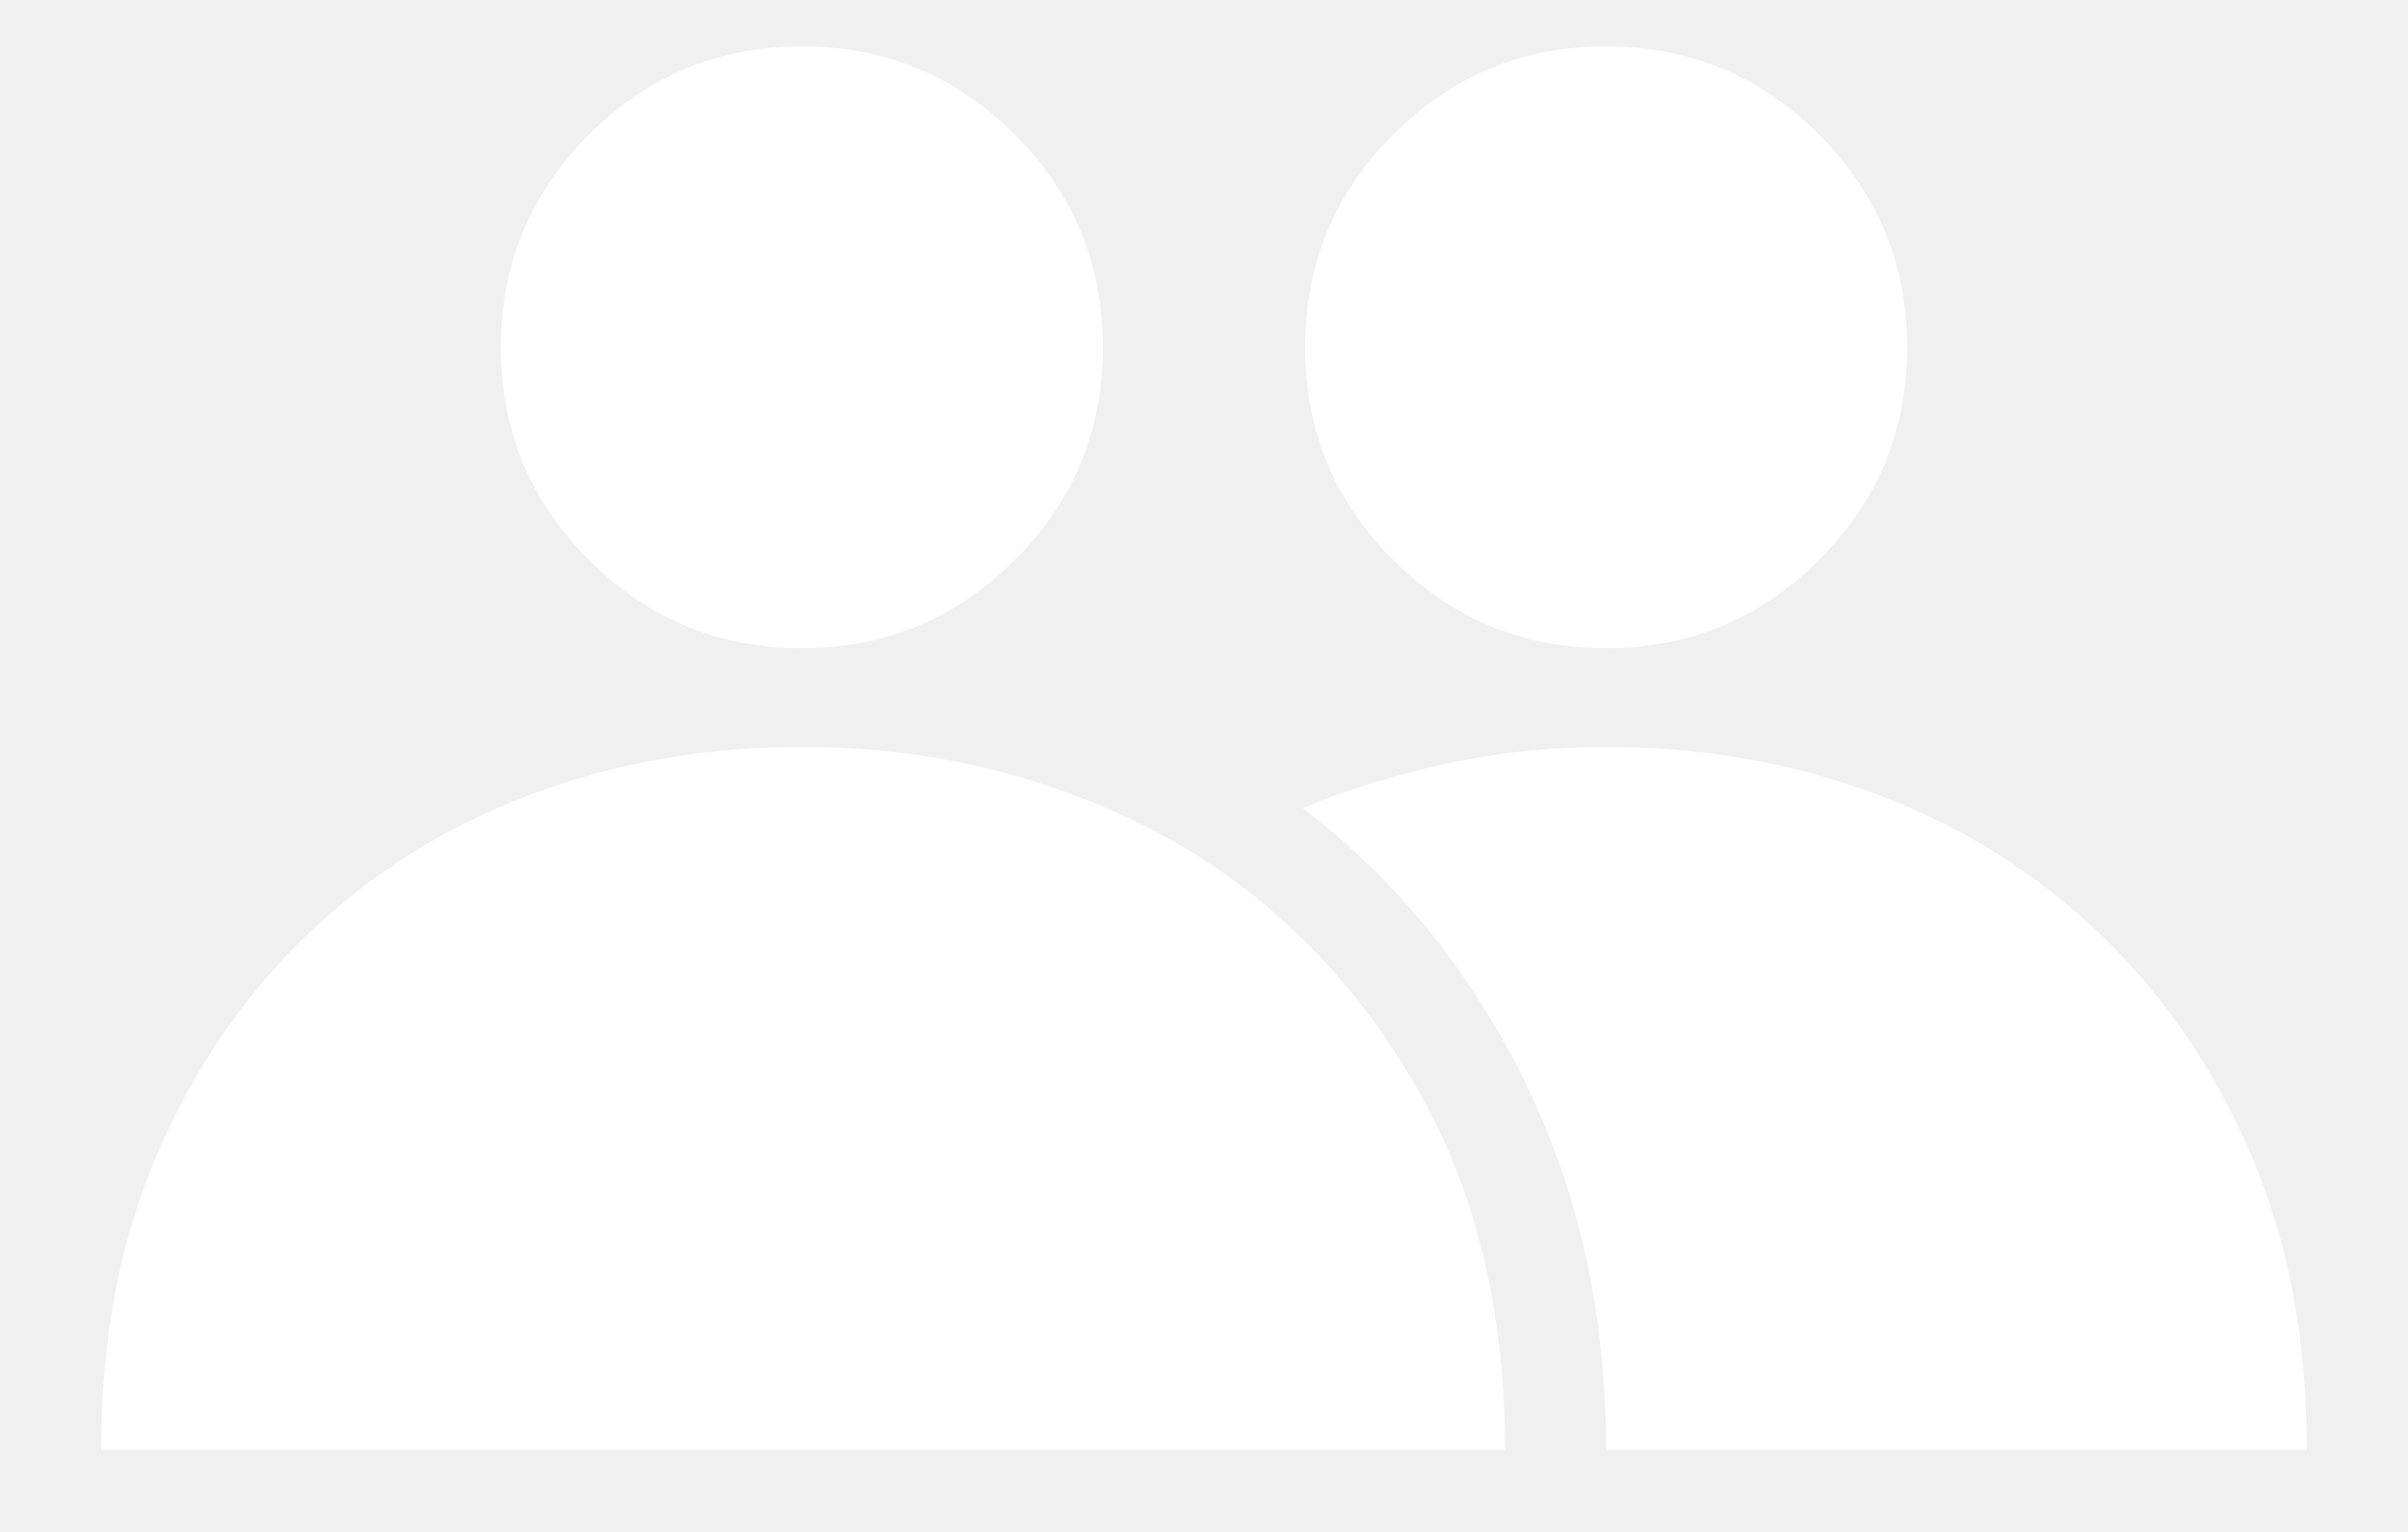
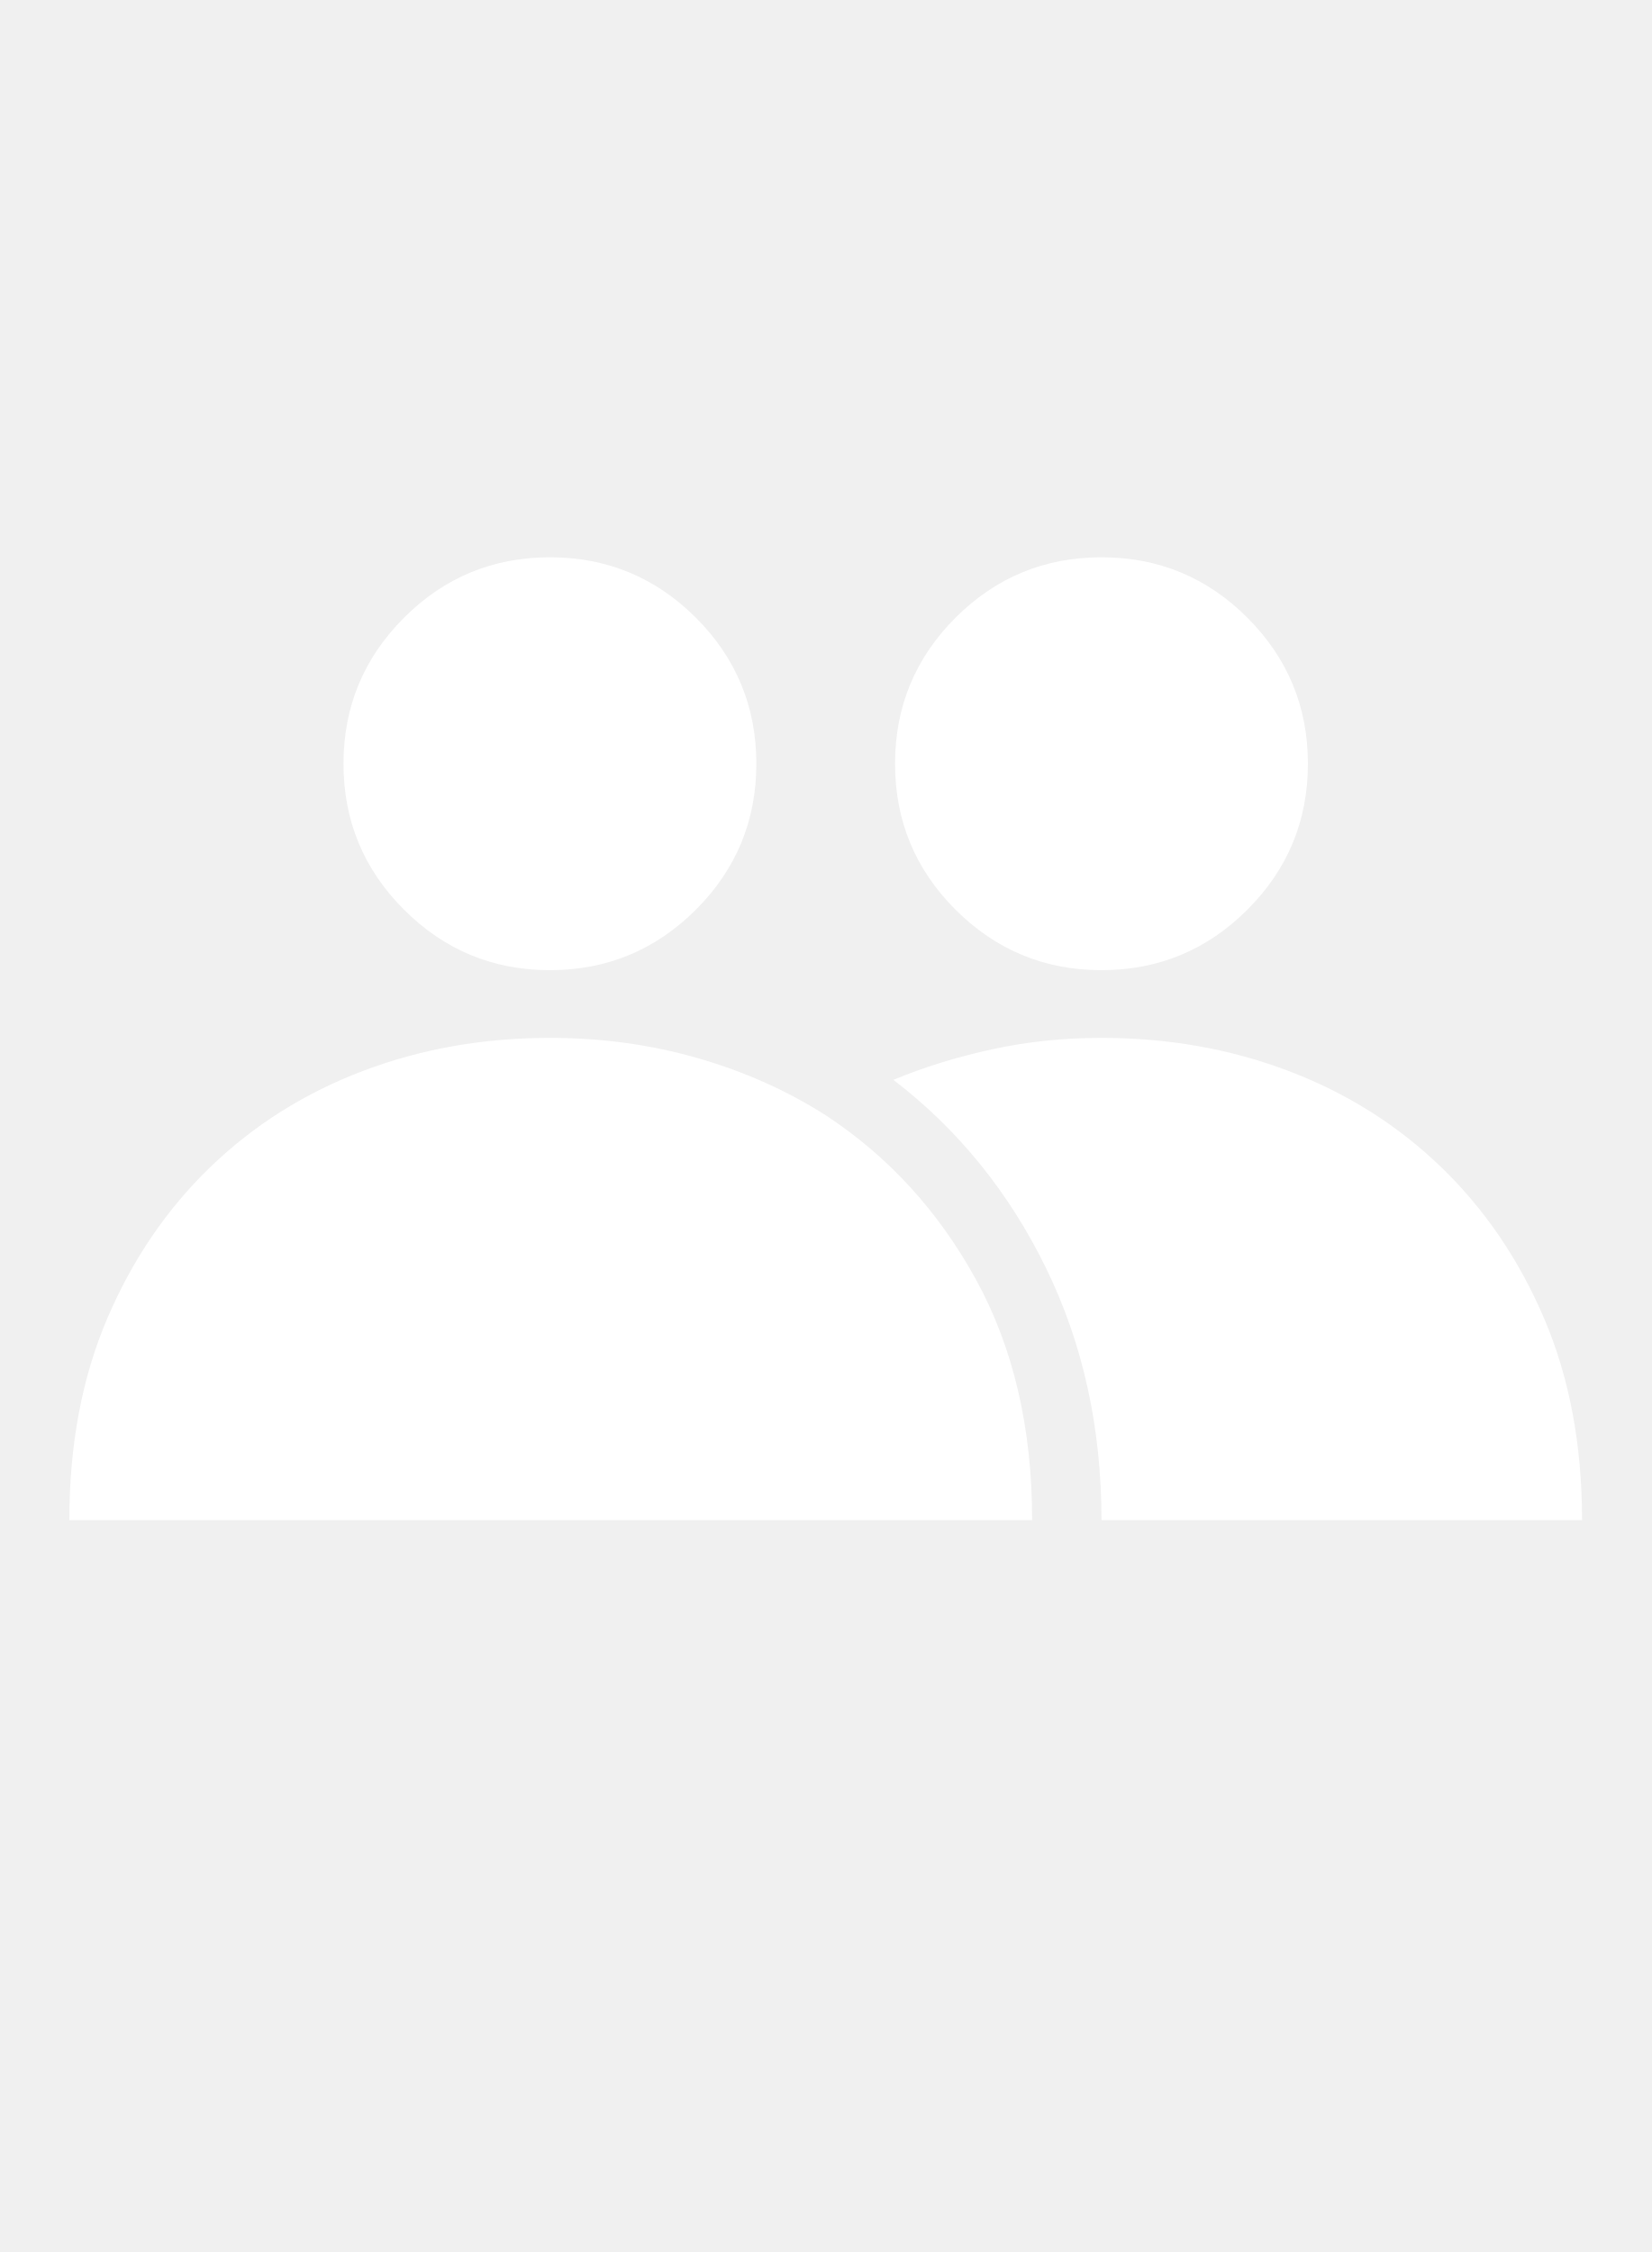
- <svg xmlns="http://www.w3.org/2000/svg" width="22px" height="14px" viewBox="0 0 22 14" version="1.1">
+ <svg xmlns="http://www.w3.org/2000/svg" width="22px" height="30px" viewBox="0 0 22 30" version="1.1">
  <defs />
-   <g id="Page-1" stroke="none" stroke-width="1" fill="none" fill-rule="evenodd">
-     <g id="Group" transform="translate(0, -166)">
-       <g id="mainmenu004" transform="translate(0, 159)">
-         <path d="M10.076,10.174 C10.076,10.933 9.808,11.581 9.271,12.118 C8.733,12.655 8.085,12.924 7.326,12.924 C6.567,12.924 5.919,12.655 5.382,12.118 C4.845,11.581 4.576,10.933 4.576,10.174 C4.576,9.415 4.845,8.767 5.382,8.229 C5.919,7.692 6.567,7.424 7.326,7.424 C8.085,7.424 8.733,7.692 9.271,8.229 C9.808,8.767 10.076,9.415 10.076,10.174 Z M17.424,10.174 C17.424,10.933 17.155,11.581 16.618,12.118 C16.081,12.655 15.433,12.924 14.674,12.924 C13.915,12.924 13.267,12.655 12.729,12.118 C12.192,11.581 11.924,10.933 11.924,10.174 C11.924,9.415 12.192,8.767 12.729,8.229 C13.267,7.692 13.915,7.424 14.674,7.424 C15.433,7.424 16.081,7.692 16.618,8.229 C17.155,8.767 17.424,9.415 17.424,10.174 Z M14.674,13.826 C15.562,13.826 16.393,13.973 17.166,14.267 C17.939,14.56 18.616,14.986 19.196,15.545 C19.776,16.104 20.235,16.777 20.571,17.564 C20.908,18.352 21.076,19.247 21.076,20.25 L14.674,20.25 C14.674,19.018 14.427,17.897 13.933,16.888 C13.438,15.878 12.762,15.044 11.902,14.385 C12.318,14.213 12.758,14.077 13.224,13.977 C13.689,13.876 14.173,13.826 14.674,13.826 Z M11,14.857 C11.831,15.402 12.497,16.129 12.998,17.038 C13.499,17.948 13.75,19.018 13.75,20.25 L0.924,20.25 C0.924,19.247 1.092,18.352 1.429,17.564 C1.765,16.777 2.224,16.104 2.804,15.545 C3.384,14.986 4.061,14.56 4.834,14.267 C5.607,13.973 6.438,13.826 7.326,13.826 C8.014,13.826 8.669,13.916 9.292,14.095 C9.915,14.274 10.484,14.528 11,14.857 Z" id="" fill="#FFFFFF" />
+   <g id="Symbols" stroke="none" stroke-width="1" fill="none" fill-rule="evenodd">
+     <g id="mainmenu004">
+       <g>
+         <path d="M10.076,10.174 C10.076,10.933 9.808,11.581 9.271,12.118 C8.733,12.655 8.085,12.924 7.326,12.924 C6.567,12.924 5.919,12.655 5.382,12.118 C4.845,11.581 4.576,10.933 4.576,10.174 C4.576,9.415 4.845,8.767 5.382,8.229 C5.919,7.692 6.567,7.424 7.326,7.424 C8.085,7.424 8.733,7.692 9.271,8.229 C9.808,8.767 10.076,9.415 10.076,10.174 Z M17.424,10.174 C17.424,10.933 17.155,11.581 16.618,12.118 C16.081,12.655 15.433,12.924 14.674,12.924 C13.915,12.924 13.267,12.655 12.729,12.118 C12.192,11.581 11.924,10.933 11.924,10.174 C11.924,9.415 12.192,8.767 12.729,8.229 C13.267,7.692 13.915,7.424 14.674,7.424 C15.433,7.424 16.081,7.692 16.618,8.229 C17.155,8.767 17.424,9.415 17.424,10.174 Z M14.674,13.826 C15.562,13.826 16.393,13.973 17.166,14.267 C17.939,14.56 18.616,14.986 19.196,15.545 C19.776,16.104 20.235,16.777 20.571,17.564 C20.908,18.352 21.076,19.247 21.076,20.25 L14.674,20.25 C14.674,19.018 14.427,17.897 13.933,16.888 C13.438,15.878 12.762,15.044 11.902,14.385 C12.318,14.213 12.758,14.077 13.224,13.977 C13.689,13.876 14.173,13.826 14.674,13.826 Z M11,14.857 C11.831,15.402 12.497,16.129 12.998,17.038 C13.499,17.948 13.75,19.018 13.75,20.25 L0.924,20.25 C0.924,19.247 1.092,18.352 1.429,17.564 C1.765,16.777 2.224,16.104 2.804,15.545 C3.384,14.986 4.061,14.56 4.834,14.267 C5.607,13.973 6.438,13.826 7.326,13.826 C8.014,13.826 8.669,13.916 9.292,14.095 C9.915,14.274 10.484,14.528 11,14.857 Z" id="" fill="#FFFFFF" fill-rule="nonzero" />
        <rect id="Rectangle-4" x="0" y="0" width="22" height="30" />
      </g>
    </g>
  </g>
</svg>
